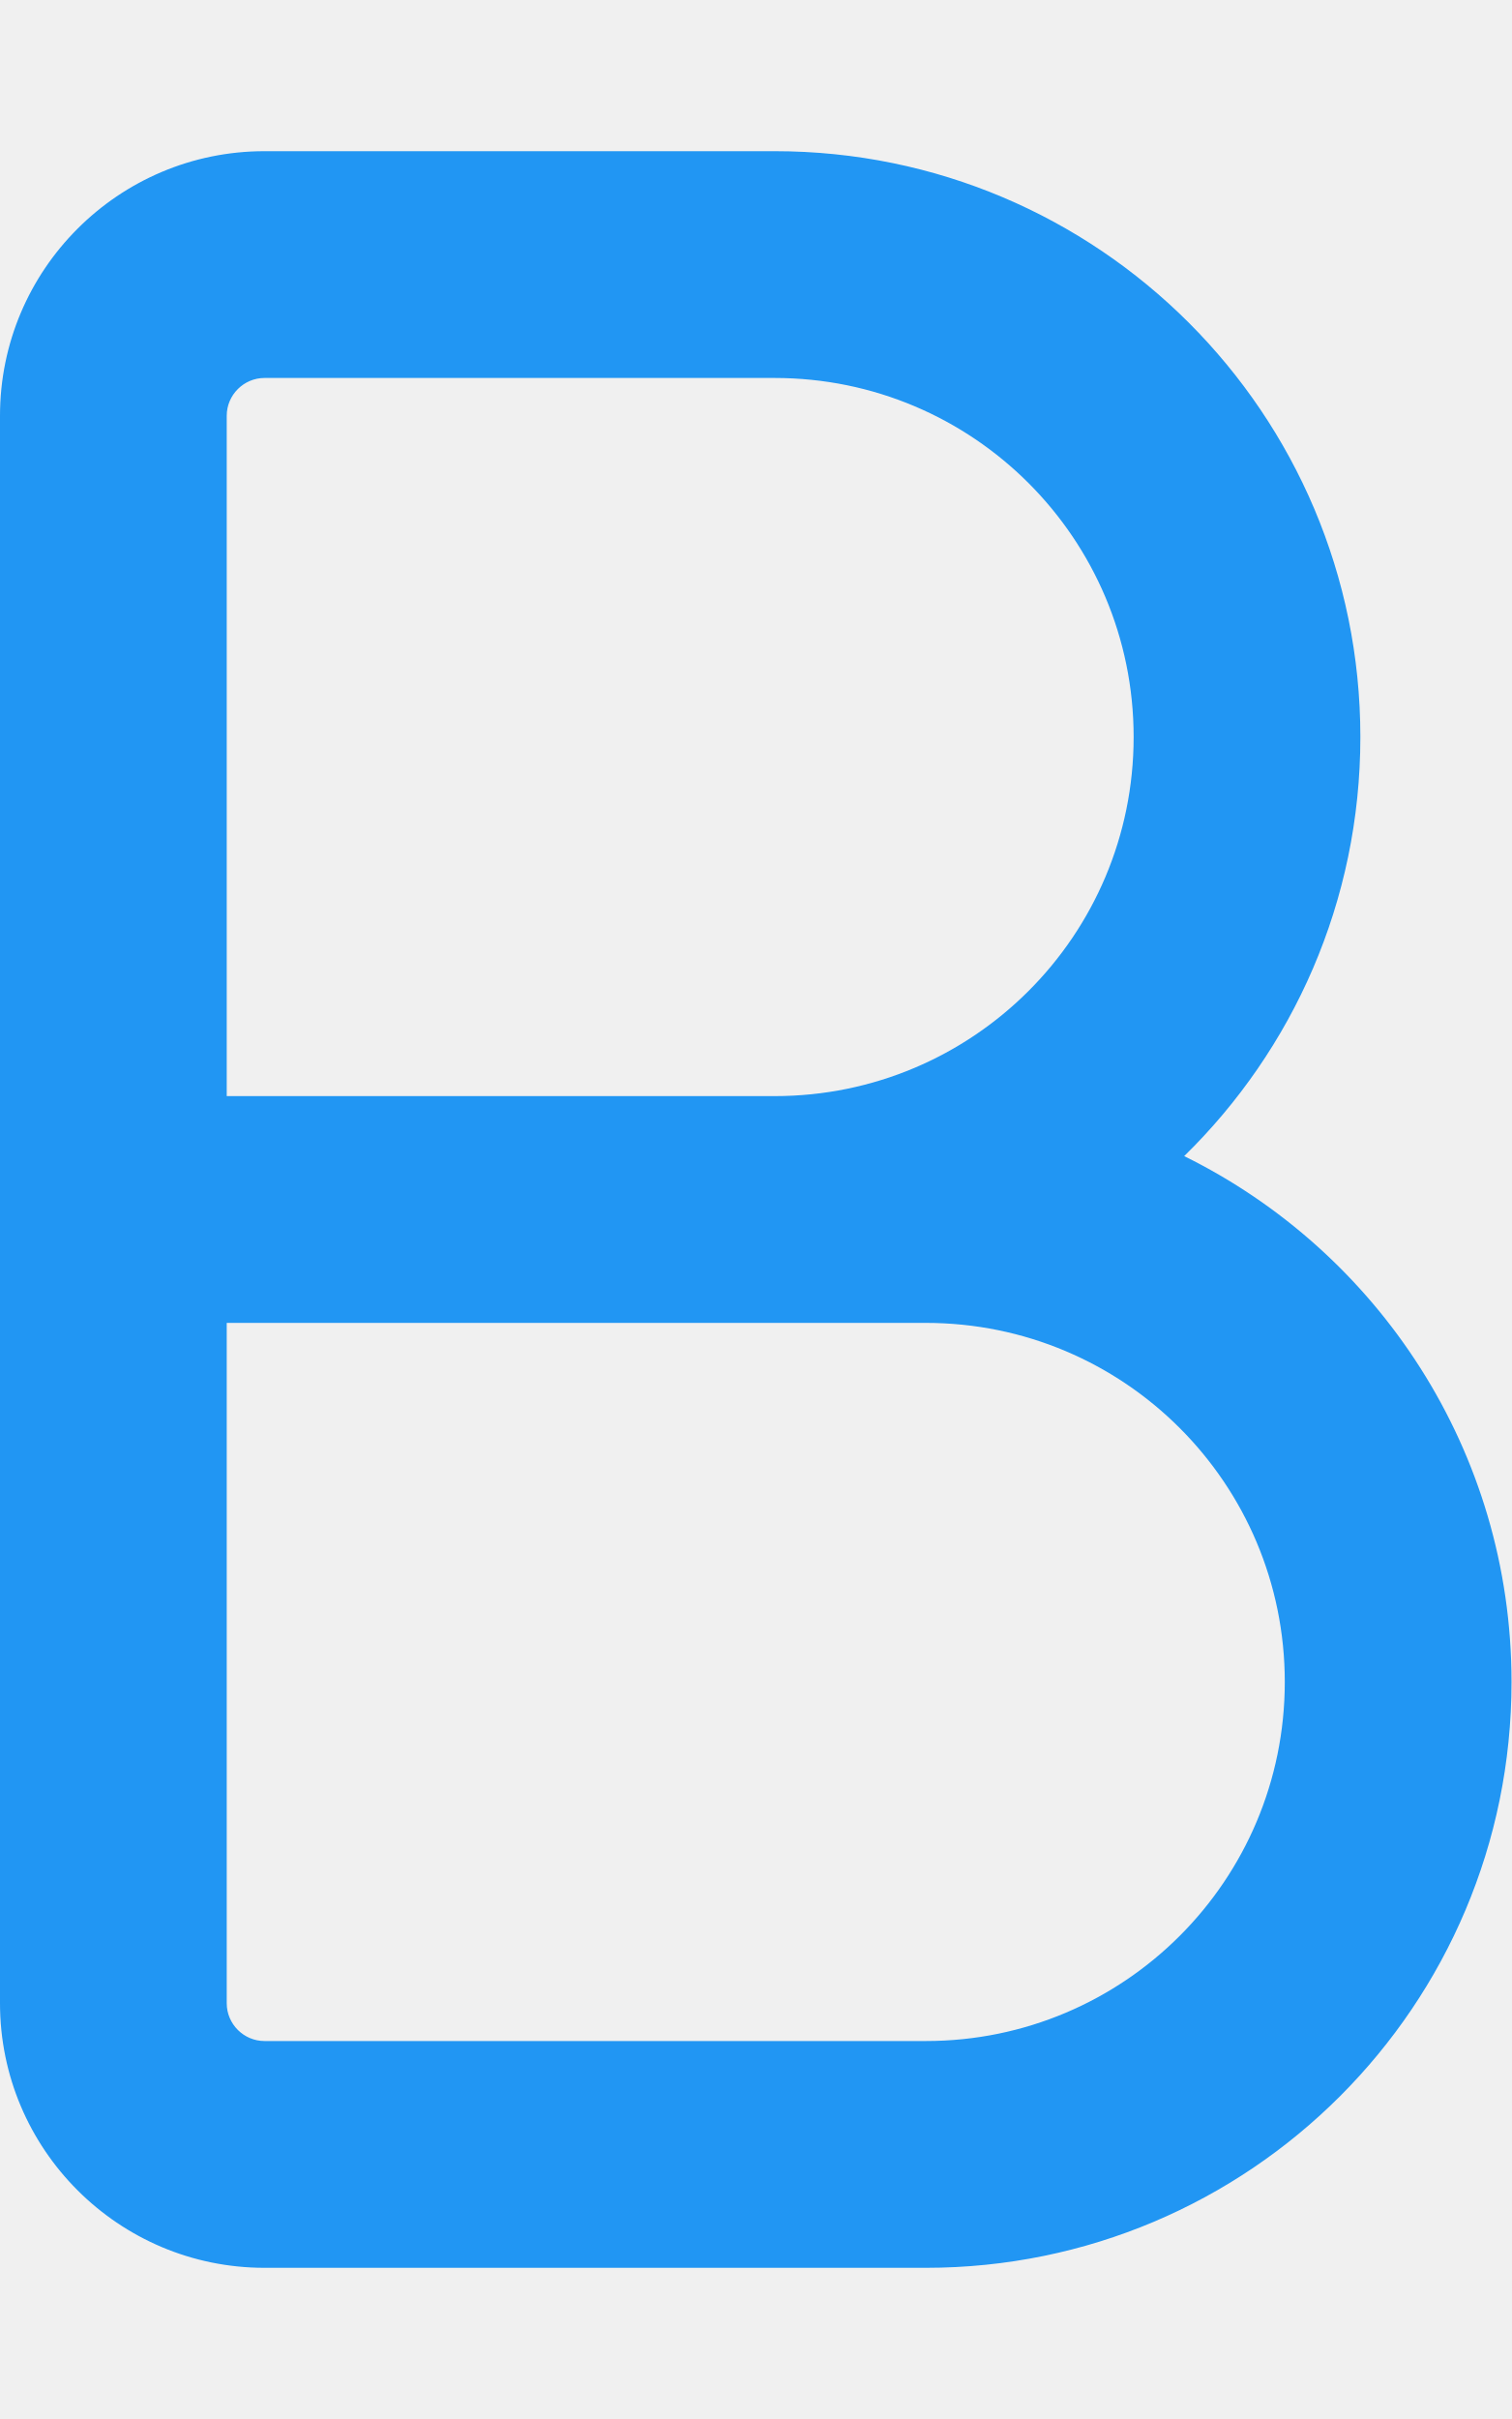
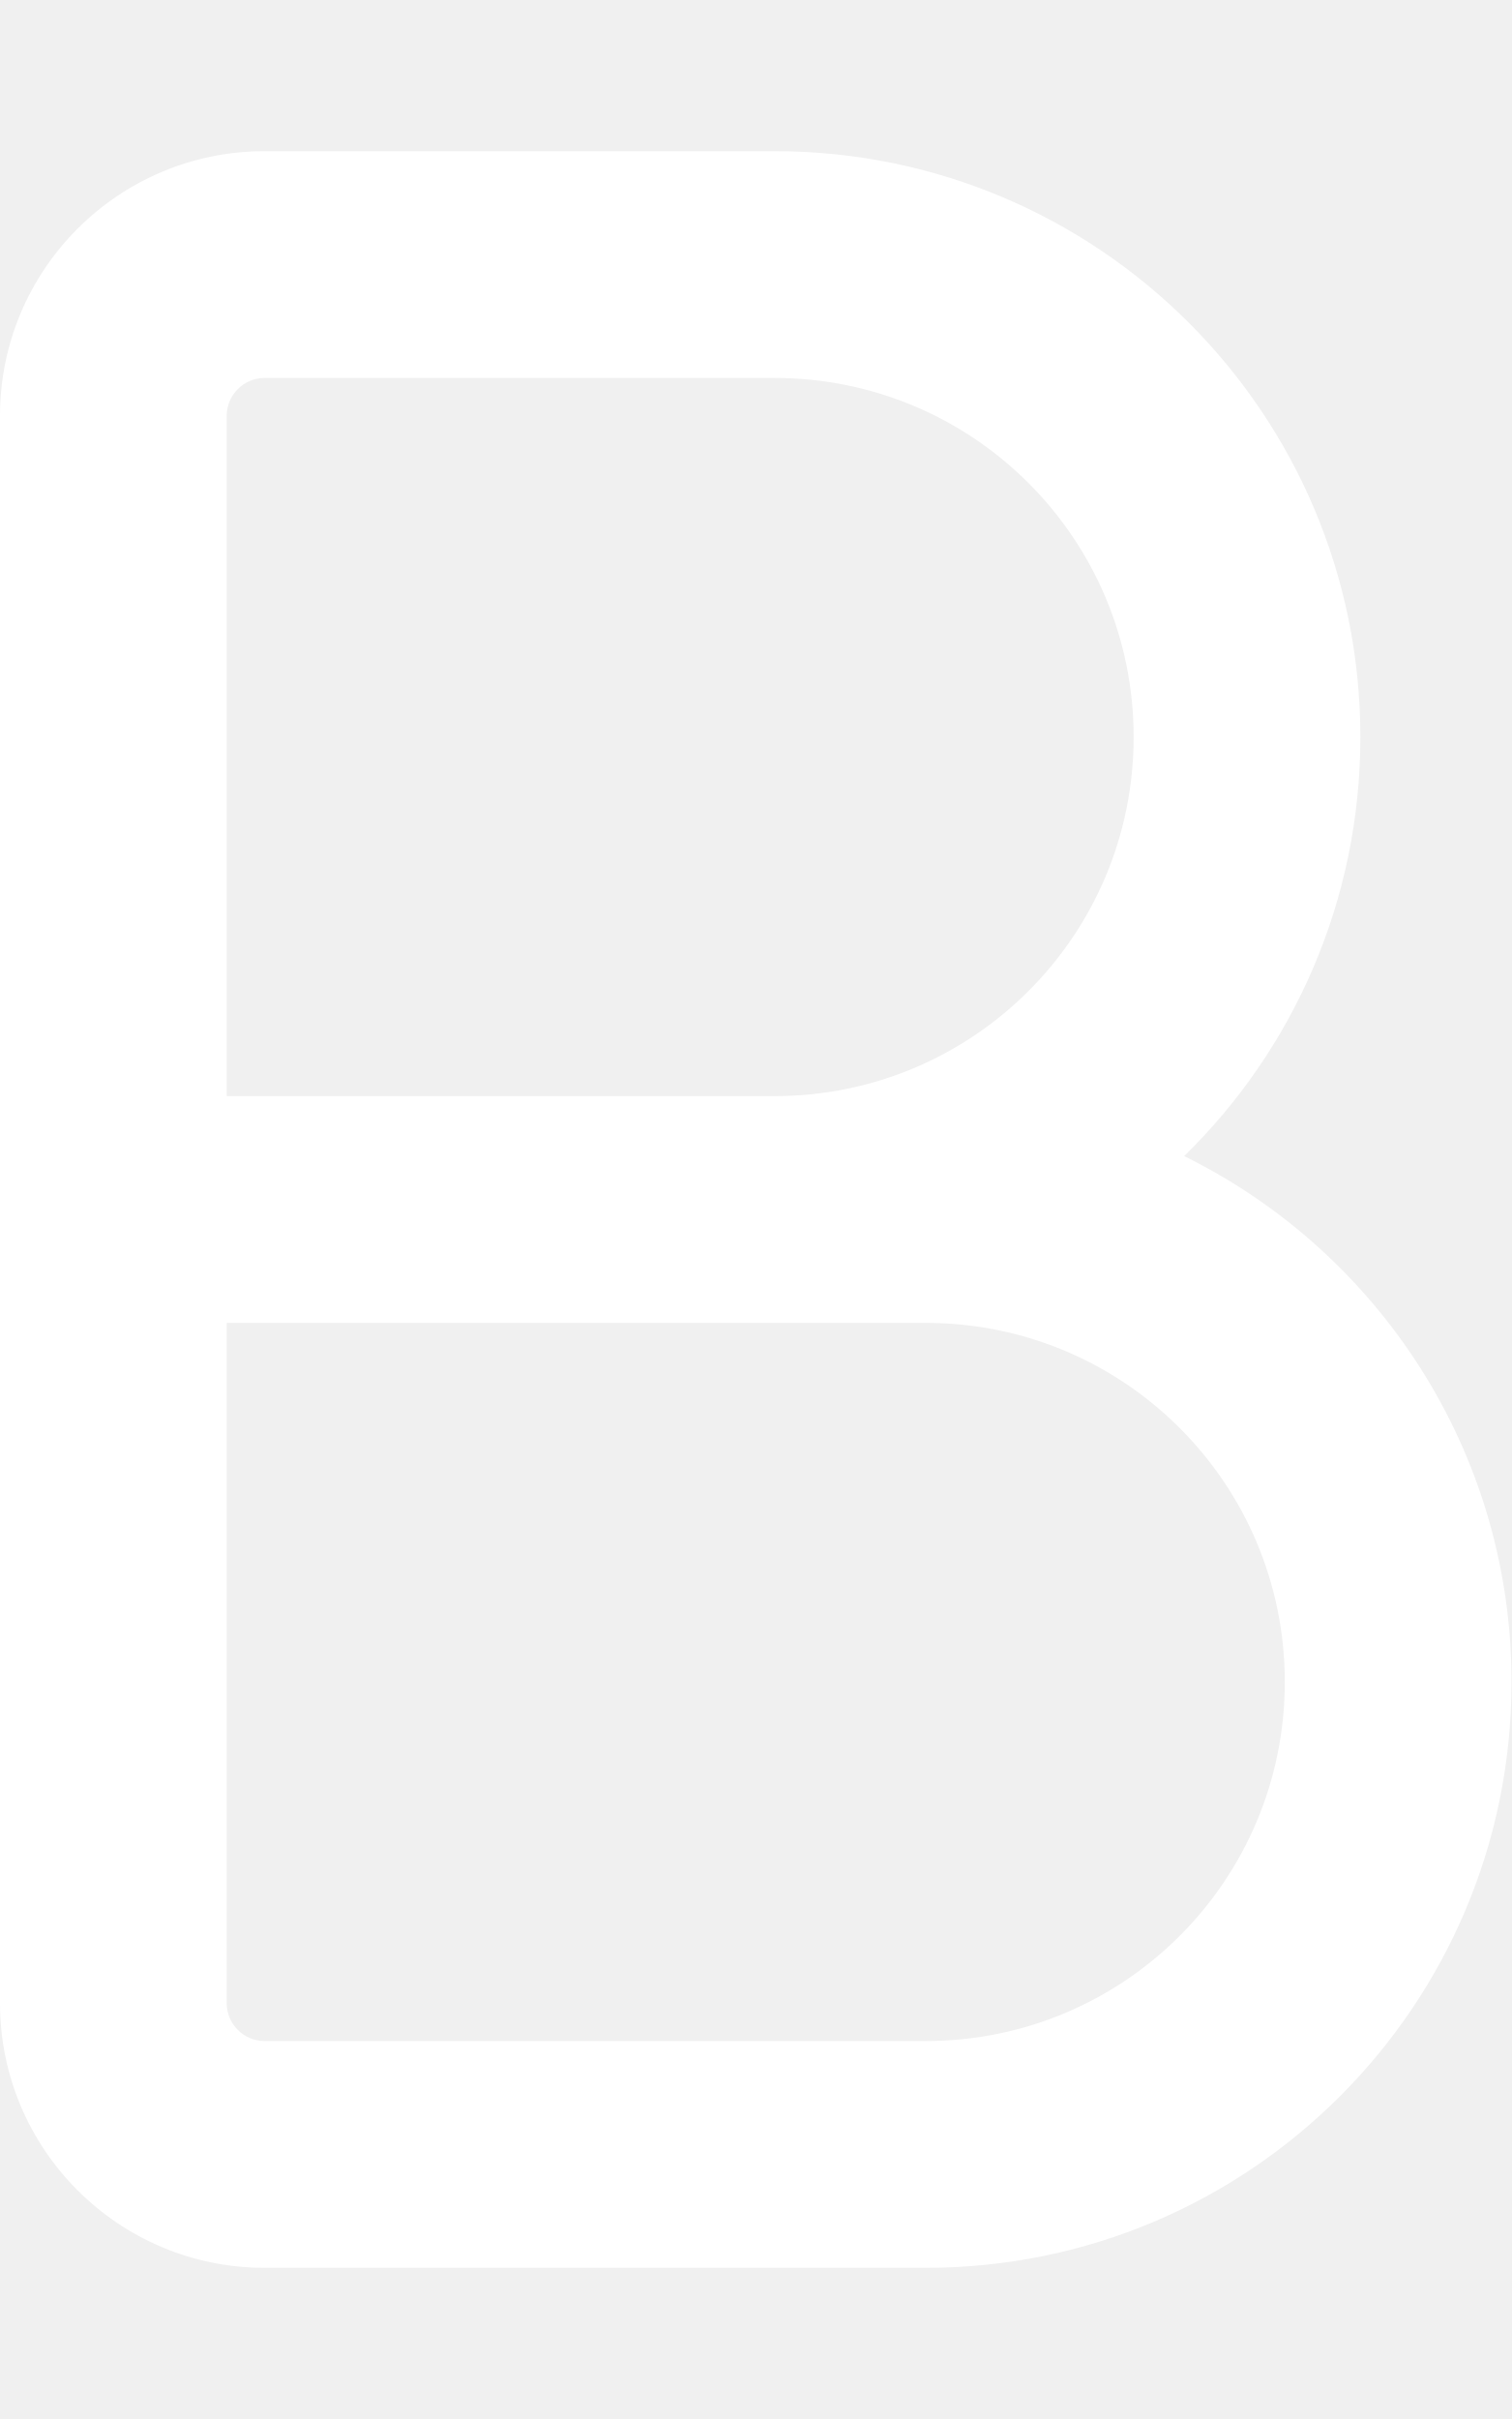
<svg xmlns="http://www.w3.org/2000/svg" viewBox="0 0 320 512">
-   <path fill="#2196f3" d="M56 32C25.1 32 0 57.1 0 88V256 424c0 30.9 25.1 56 56 56H196c68.5 0 124-55.5 124-124c0-48.9-28.3-91.1-69.3-111.3c23-22.5 37.3-53.9 37.3-88.7c0-68.5-55.5-124-124-124H56zM164 232H48V88c0-4.4 3.6-8 8-8H164c42 0 76 34 76 76s-34 76-76 76zM48 280H164h28 4c42 0 76 34 76 76s-34 76-76 76H56c-4.4 0-8-3.6-8-8V280z" />
+   <path fill="#fff" d="M56 32C25.1 32 0 57.1 0 88V256 424c0 30.9 25.1 56 56 56H196c68.5 0 124-55.5 124-124c0-48.9-28.3-91.1-69.3-111.3c23-22.5 37.3-53.9 37.3-88.7c0-68.5-55.5-124-124-124H56zM164 232H48V88c0-4.4 3.6-8 8-8H164c42 0 76 34 76 76s-34 76-76 76zM48 280H164h28 4c42 0 76 34 76 76s-34 76-76 76H56c-4.4 0-8-3.6-8-8V280z" />
</svg>
